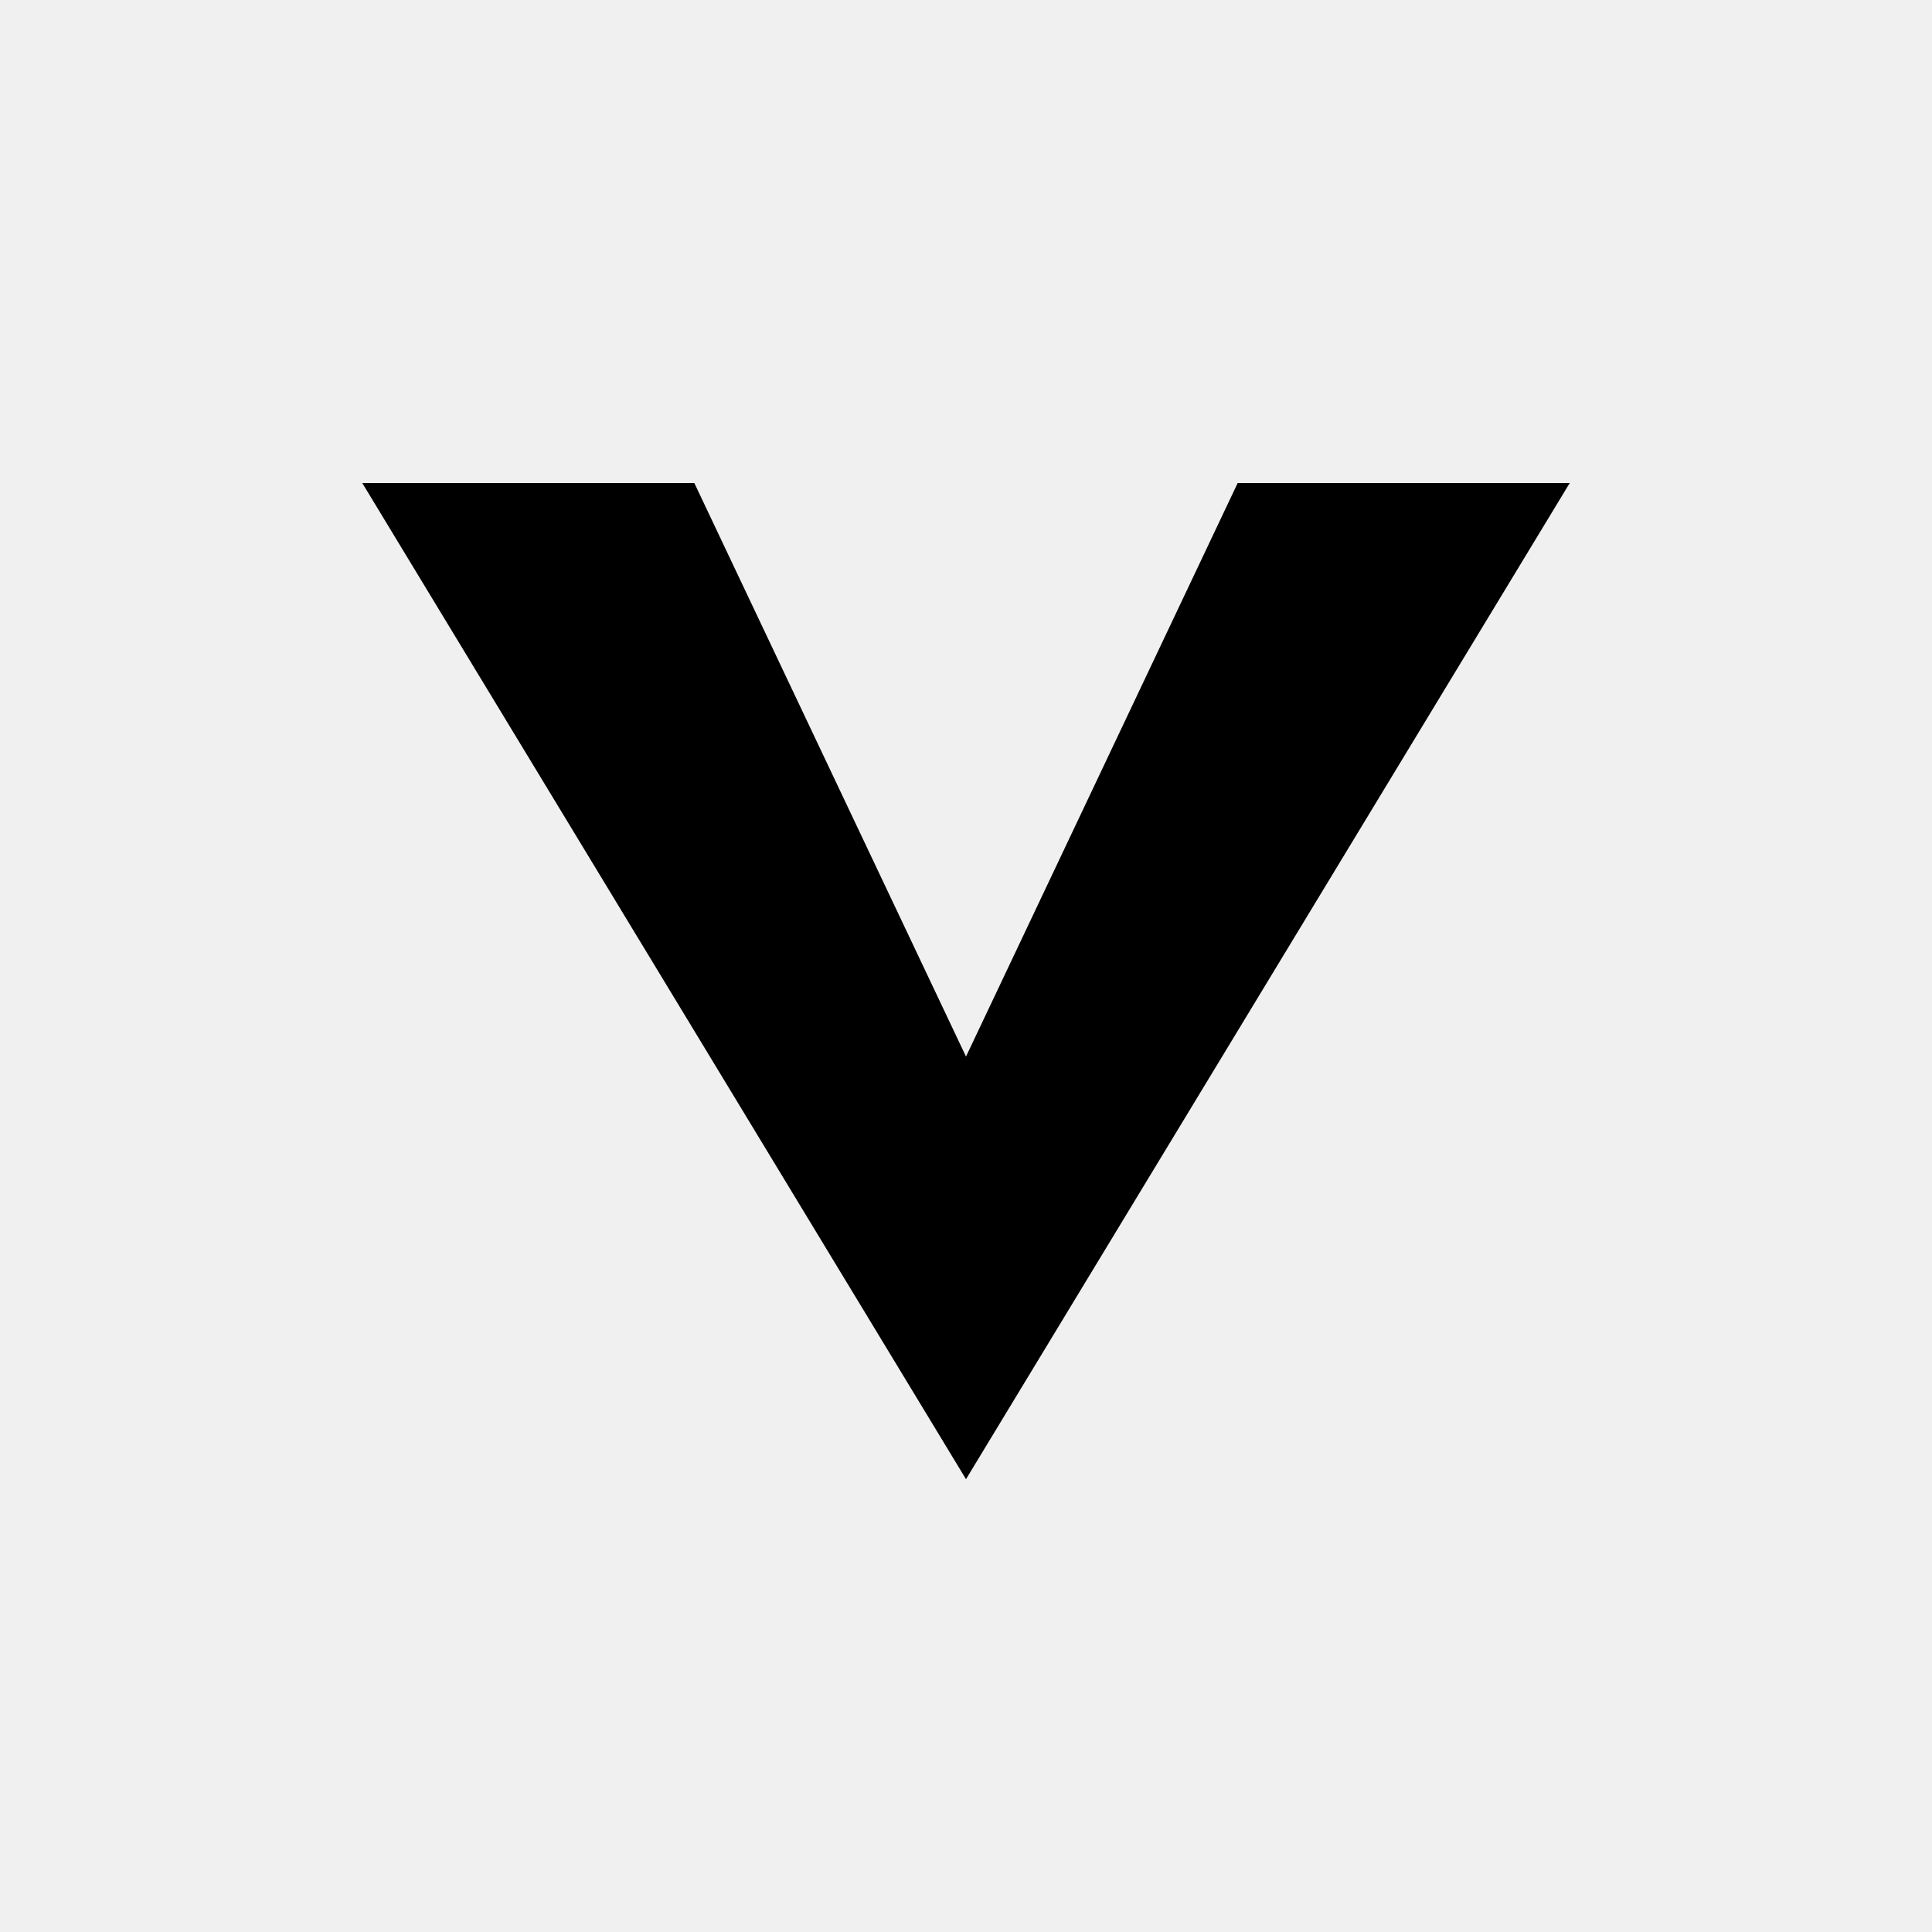
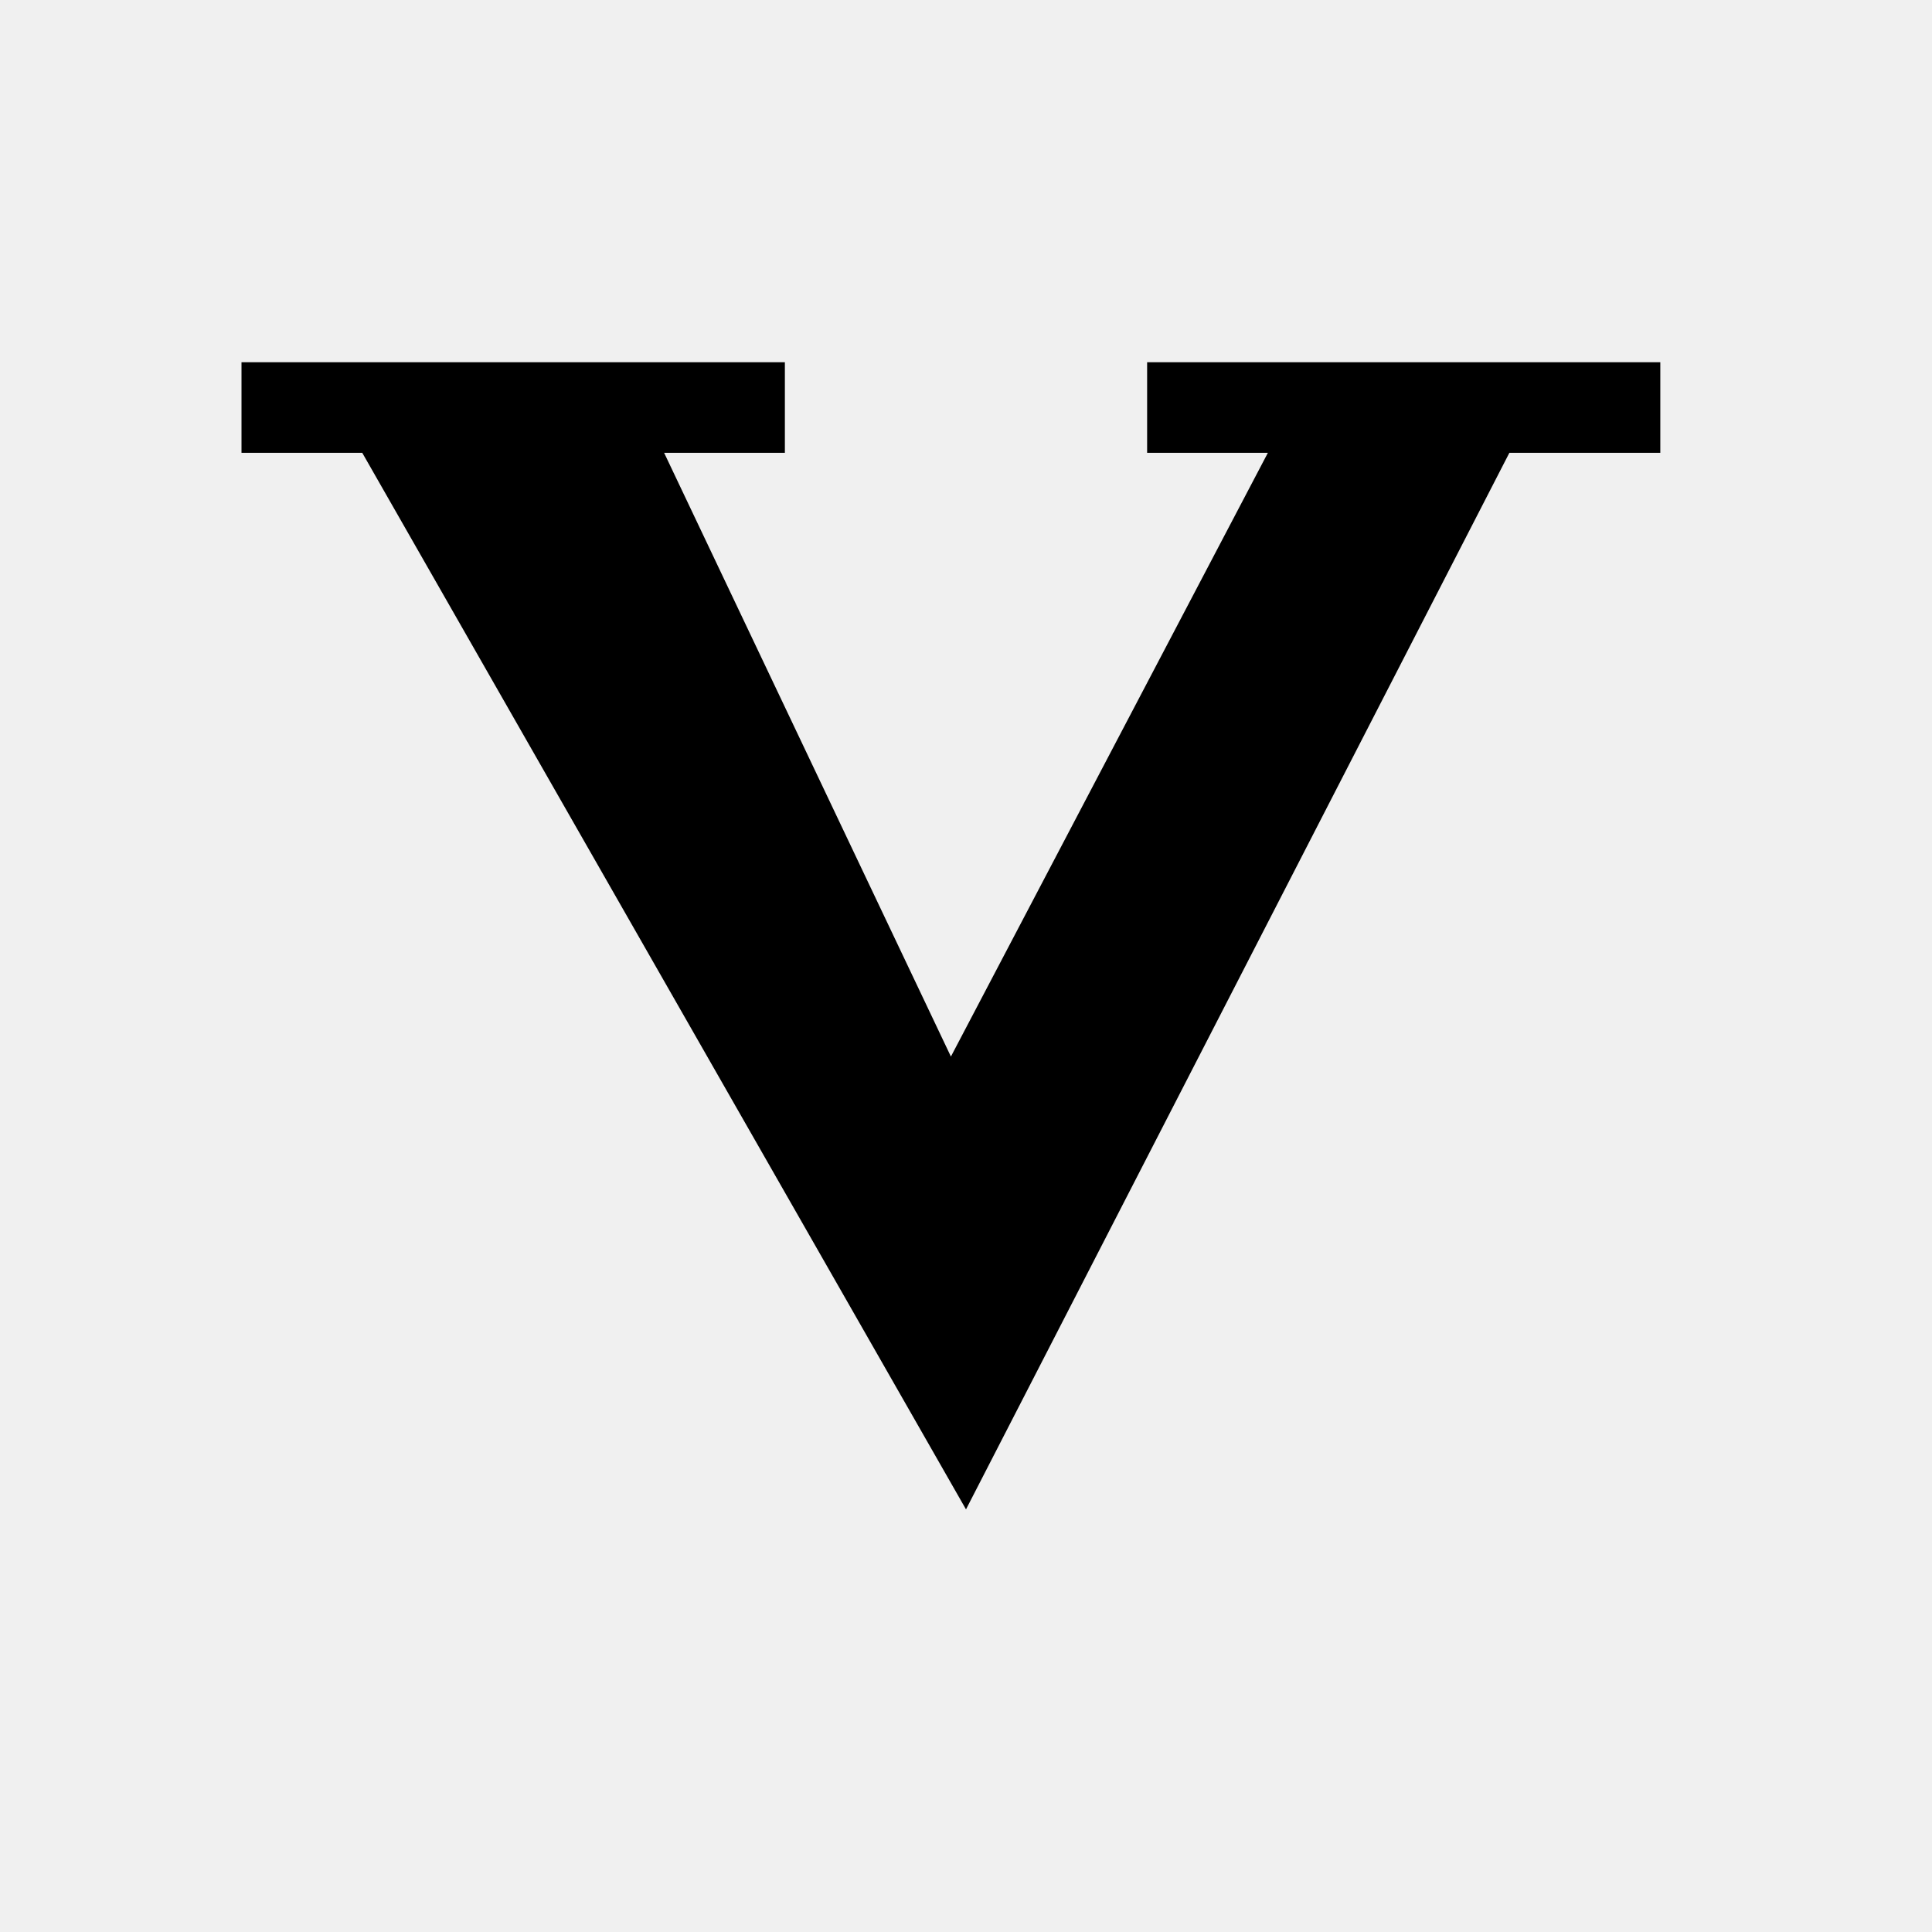
<svg xmlns="http://www.w3.org/2000/svg" fill="none" viewBox="0 0 128 128">
-   <path d="M24 32h22l18 38 18-38h22L64 98 24 32Z" />
+   <path d="M16 24 L52 24 L52 30 L44 30 L63 70 L84 30 L76 30 L76 24 L110 24 L110 30 L100 30 L64 100 L24 30 L16 30 Z" />
  <style>
        path { fill: #000; }
        @media (prefers-color-scheme: dark) {
            path { fill: #FFF; }
        }
    </style>
</svg>
